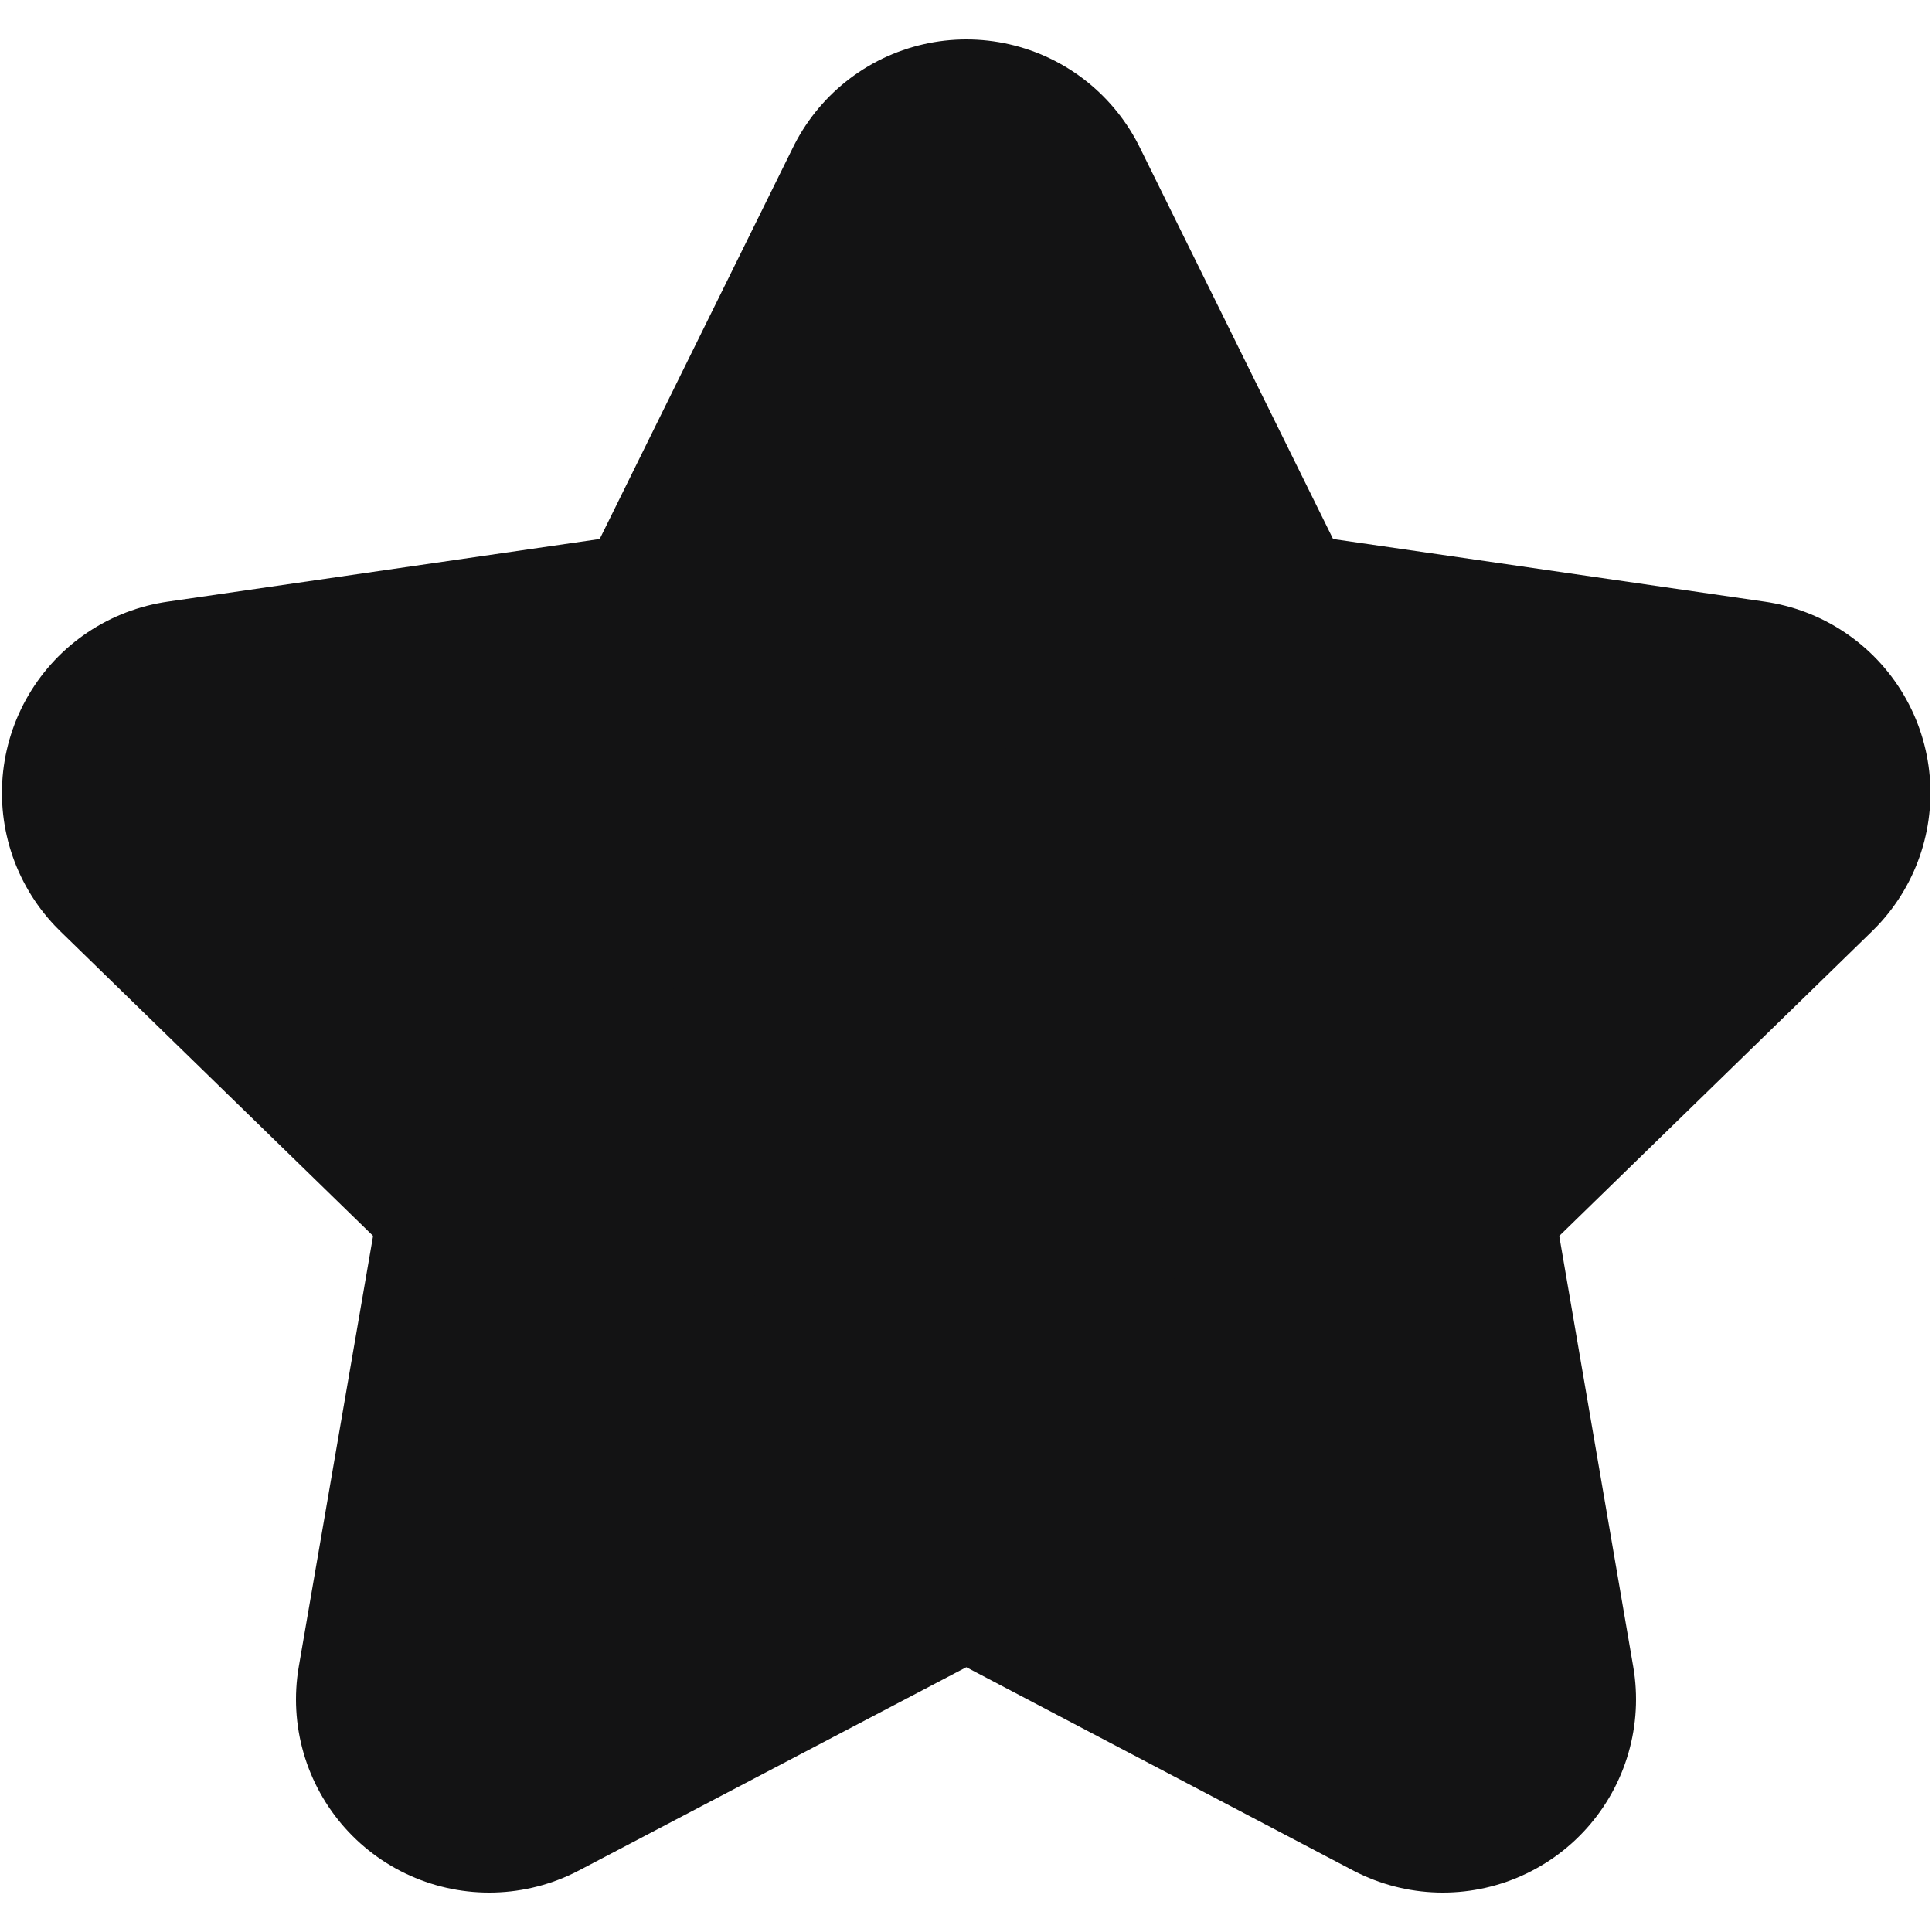
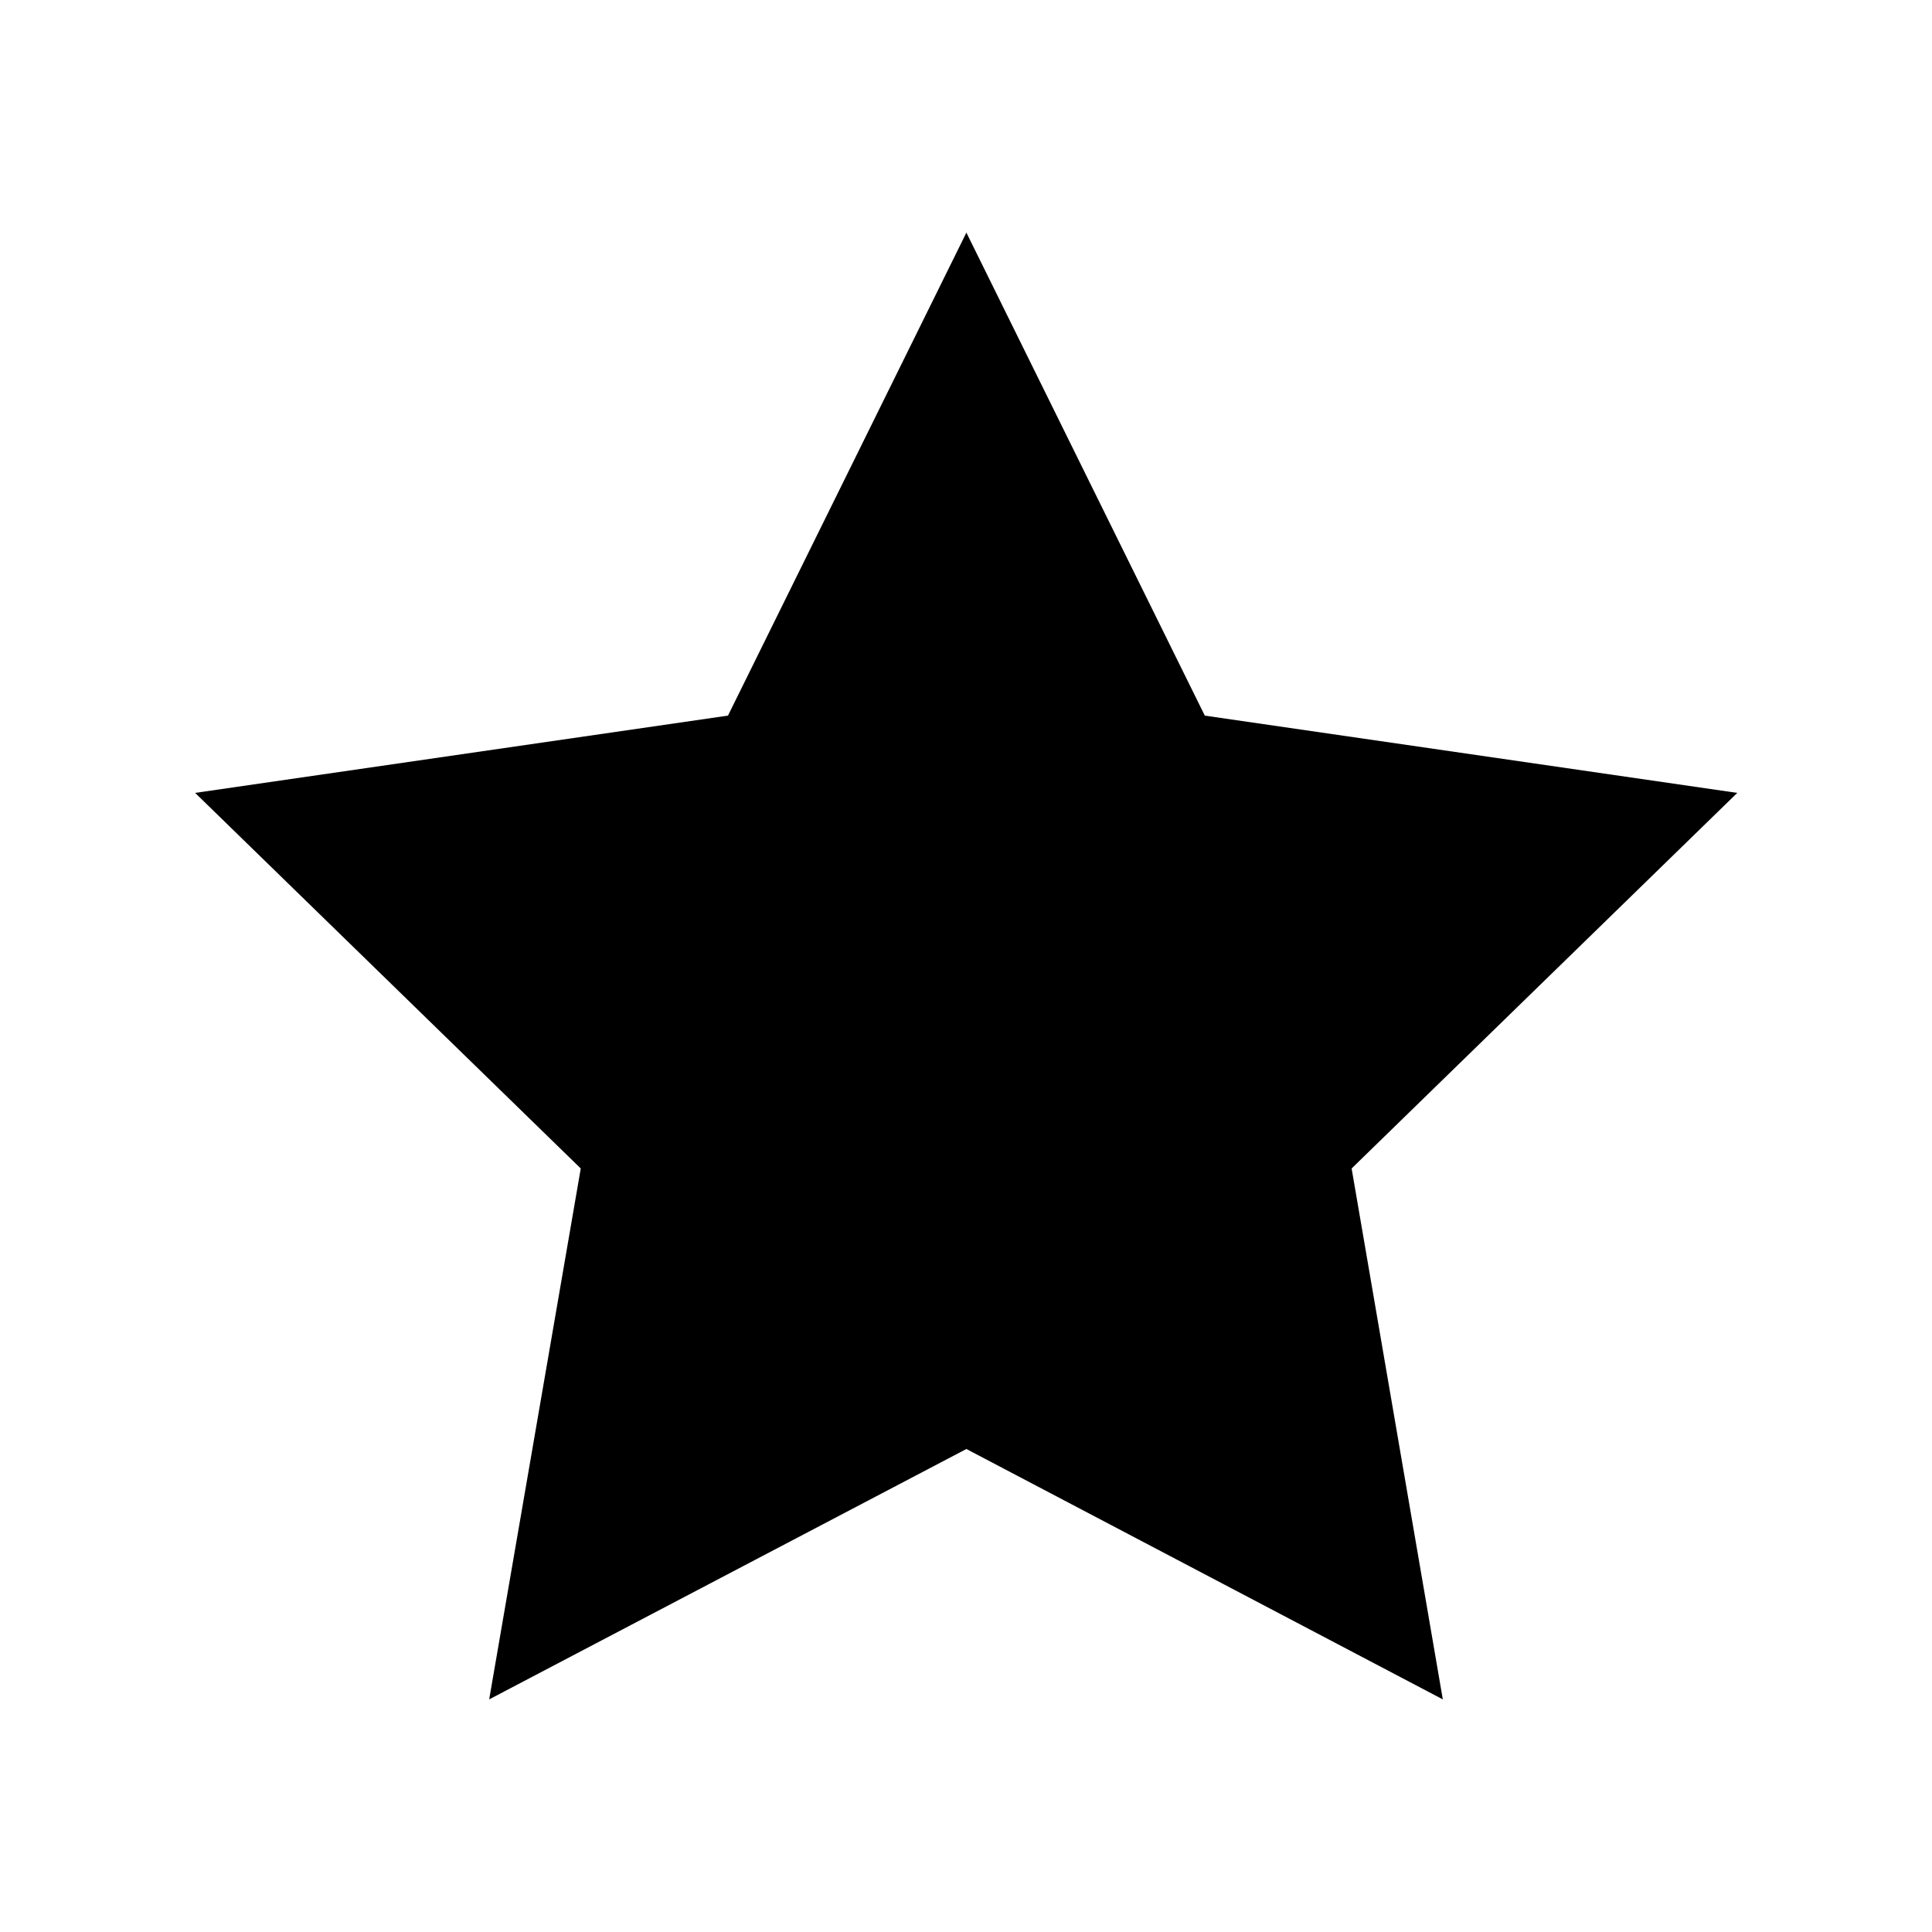
- <svg xmlns="http://www.w3.org/2000/svg" viewBox="0 0 5 5" width="50px" height="50px">
-   <path d="M 2.501 0.602 L 3.118 1.852 L 4.496 2.052 L 3.498 3.024 L 3.734 4.398 L 2.501 3.75 L 1.266 4.398 L 1.503 3.024 L 0.505 2.052 L 1.884 1.852 L 2.501 0.602 Z" style="stroke-linecap: round; stroke-linejoin: round; stroke: rgb(19, 19, 20); fill: rgb(19, 19, 20);" transform="matrix(1, 0, 0, 1, 0, 0)" />
+ <svg xmlns="http://www.w3.org/2000/svg" viewBox="0 0 5 5" width="50px" height="50px" style="color-scheme: light dark;">
+   <path d="M 2.501 0.602 L 3.118 1.852 L 4.496 2.052 L 3.498 3.024 L 3.734 4.398 L 2.501 3.75 L 1.266 4.398 L 1.503 3.024 L 0.505 2.052 L 1.884 1.852 L 2.501 0.602 Z" style="stroke-linecap: round; stroke-linejoin: round; stroke: light-dark(rgb(19, 19, 20), black); fill: light-dark(rgb(19, 19, 20), black);" transform="matrix(1, 0, 0, 1, 0, 0)" />
</svg>
